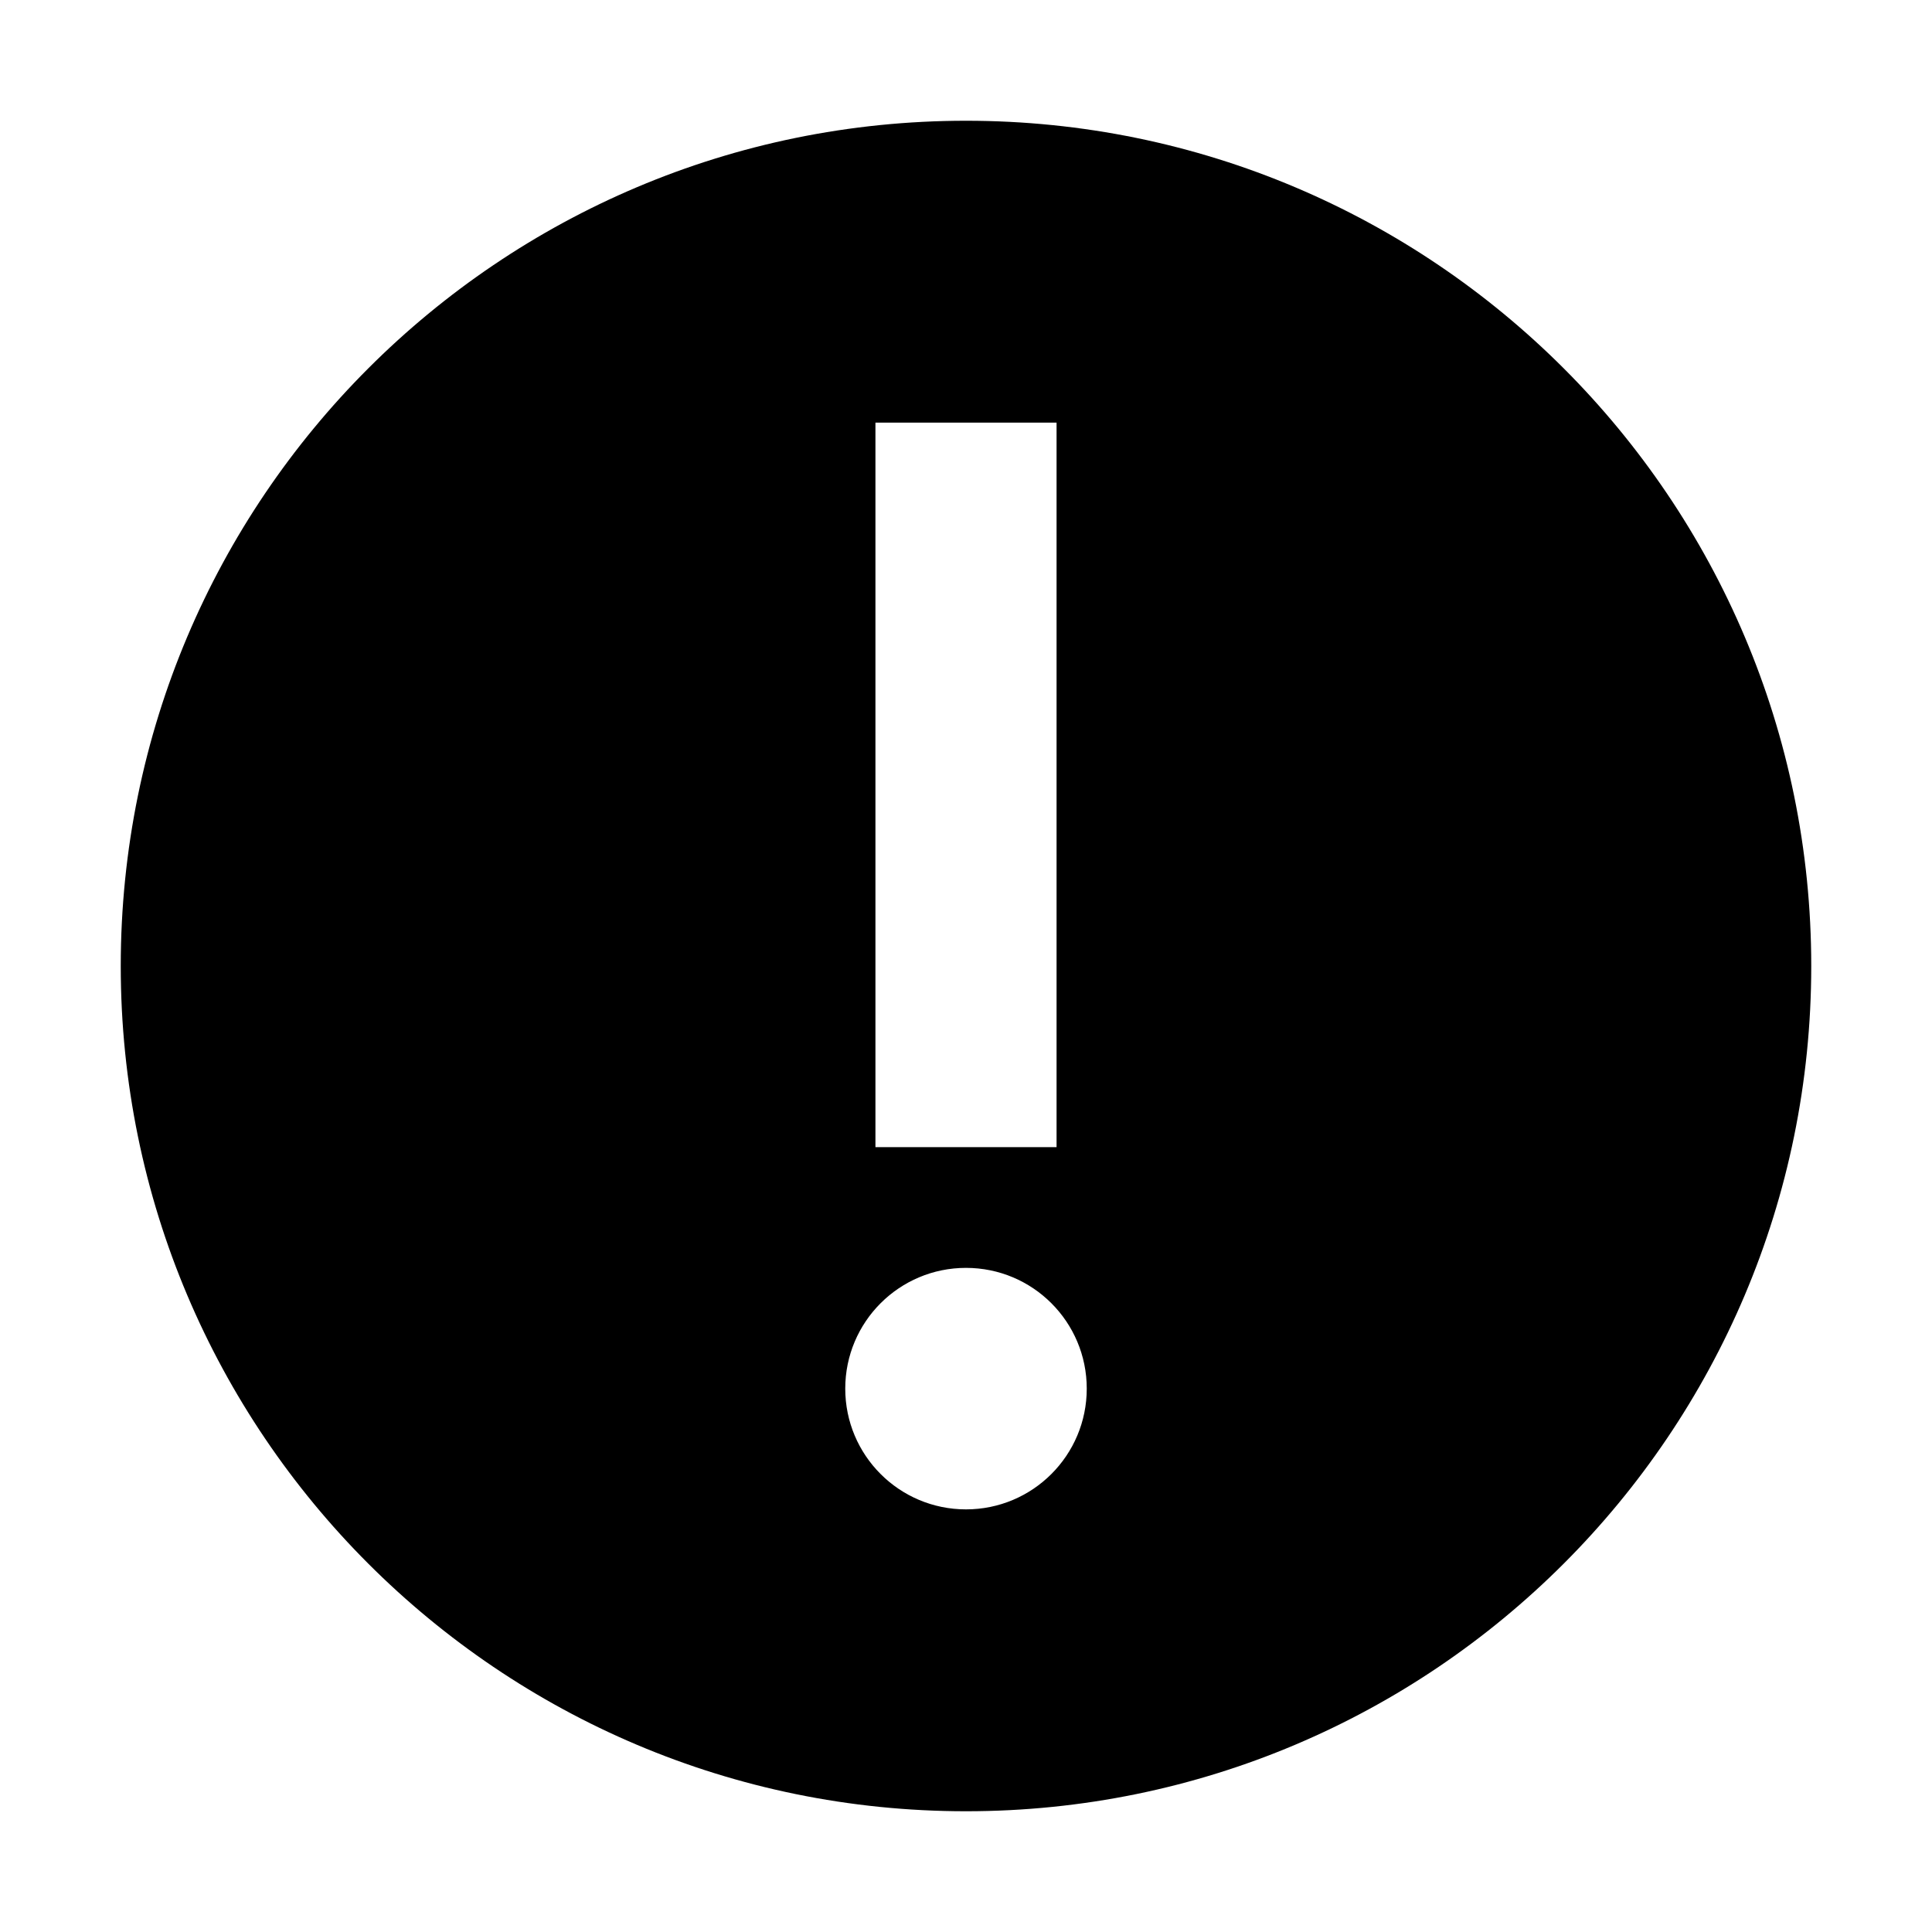
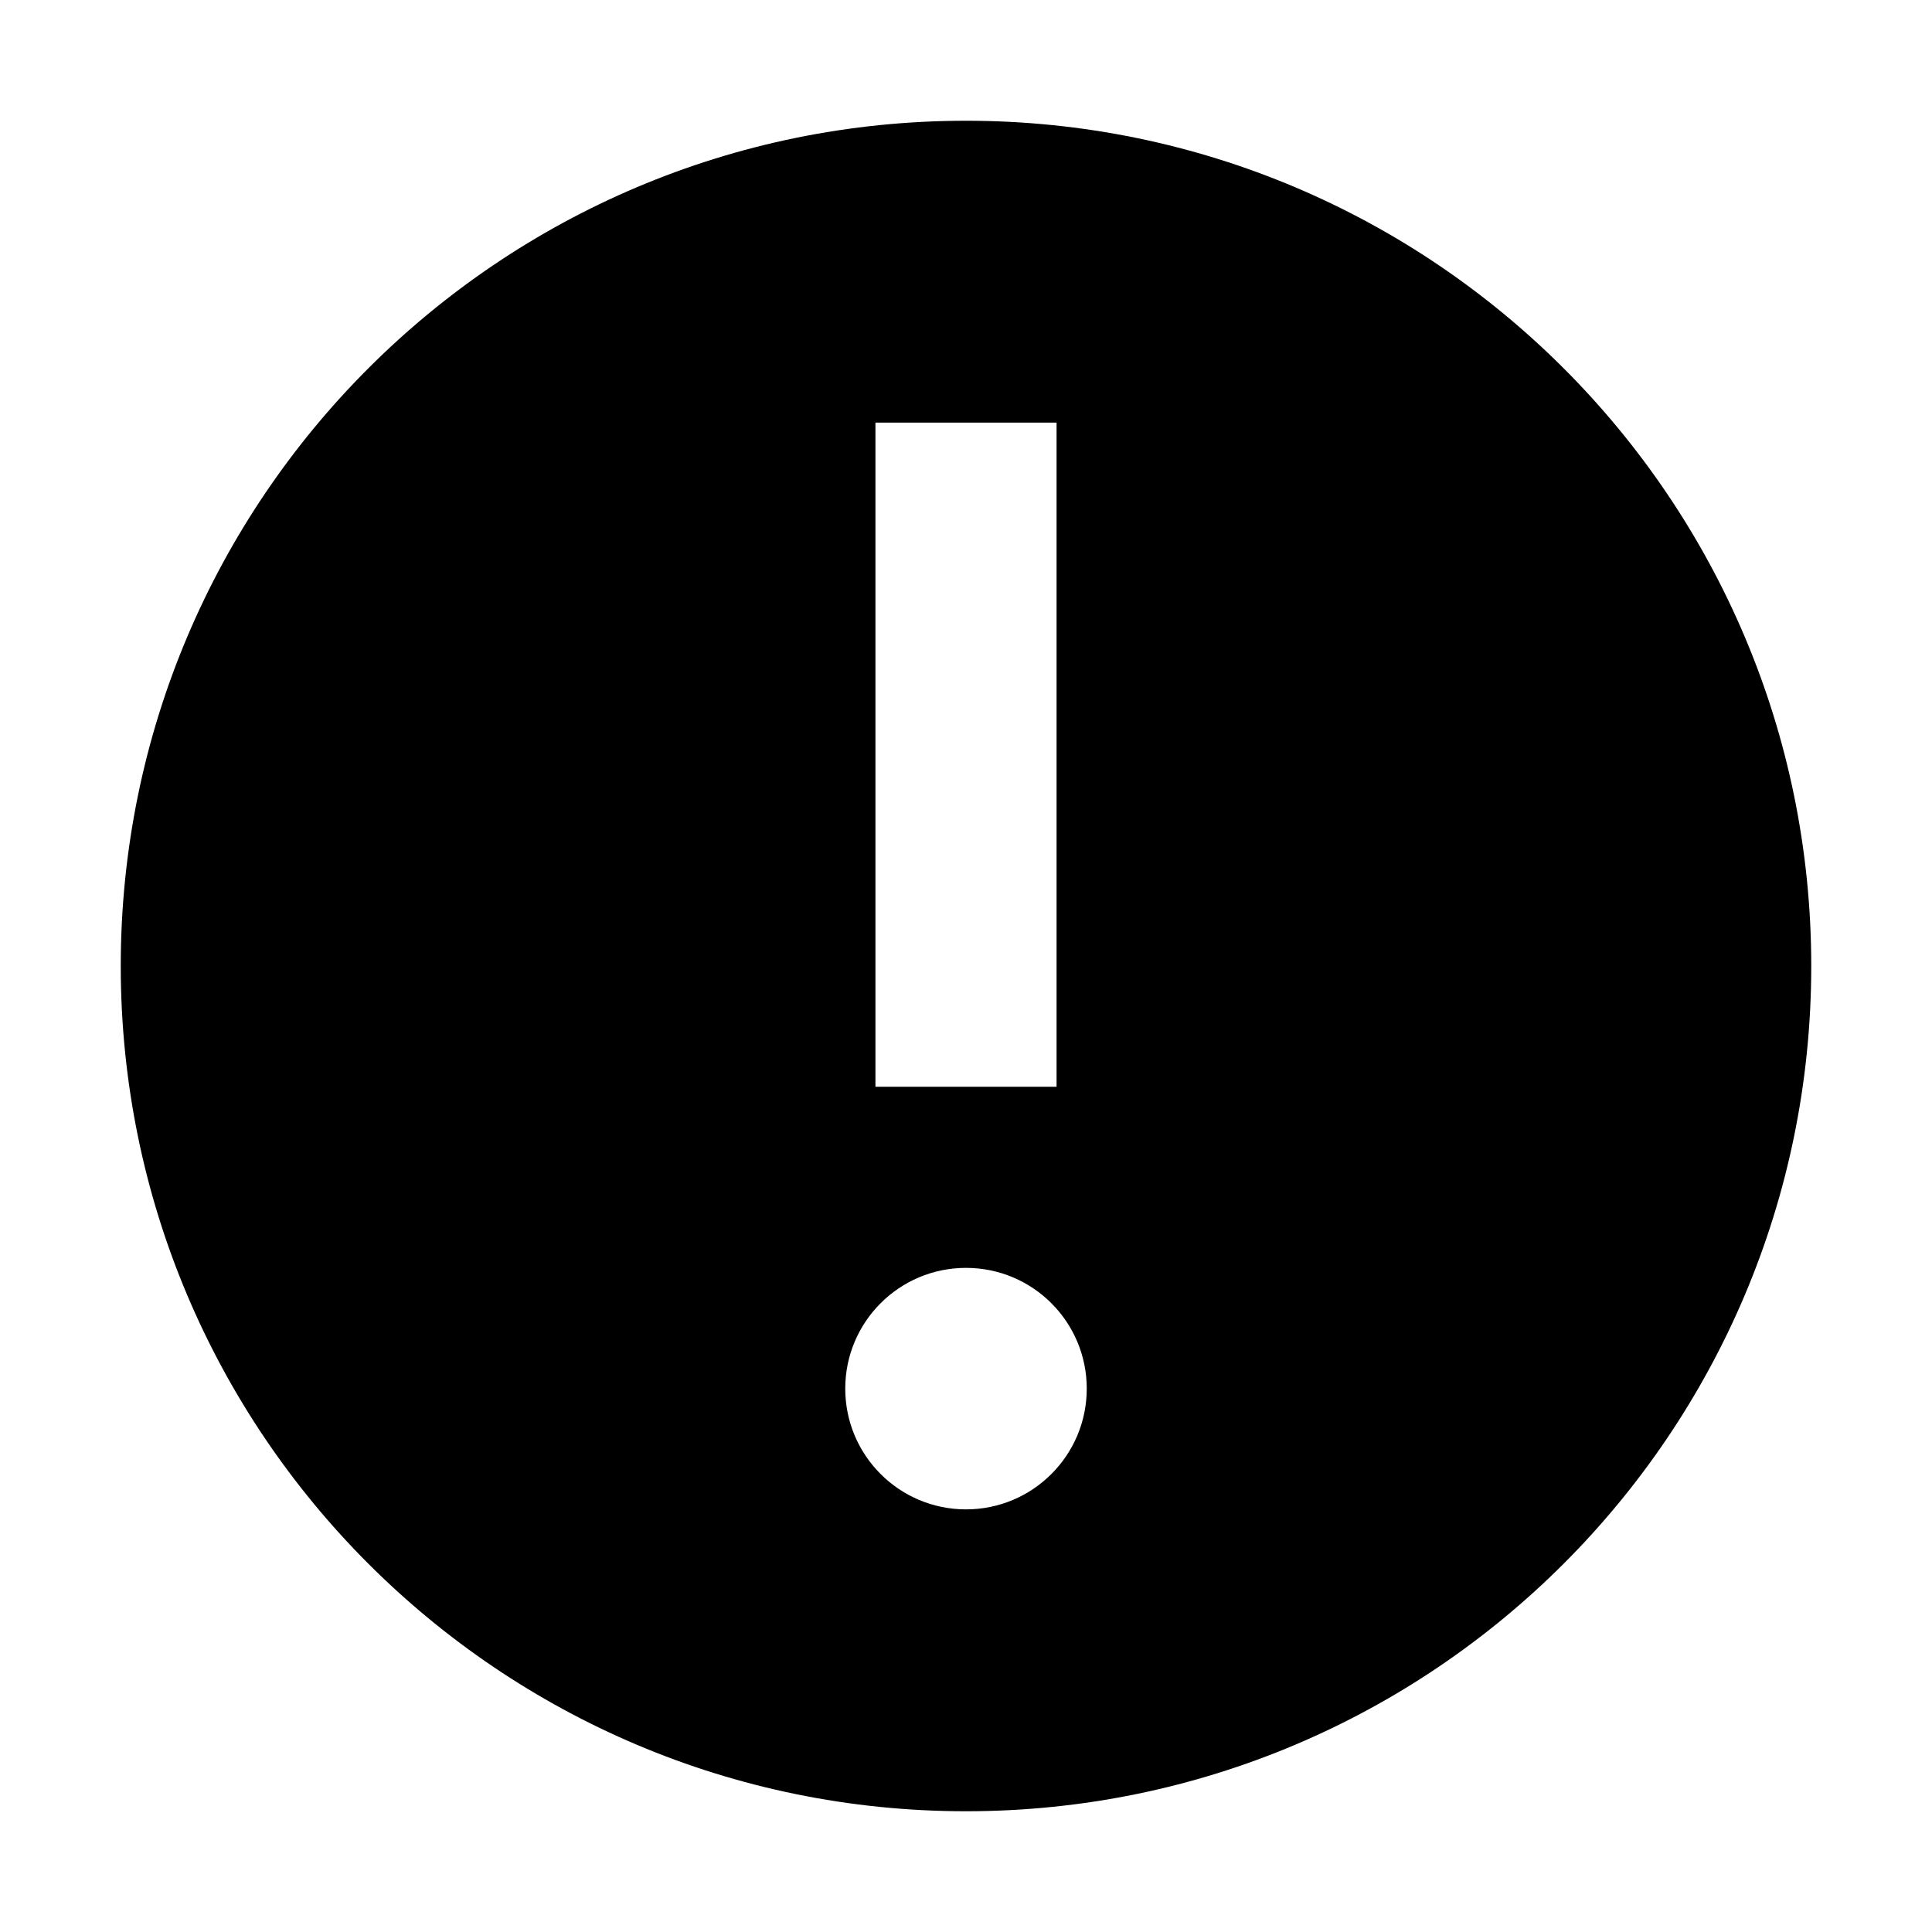
<svg xmlns="http://www.w3.org/2000/svg" width="32" height="32" viewBox="0 0 32 32" fill="none">
-   <path fill-rule="evenodd" clip-rule="evenodd" d="M16 30C23.732 30 30 23.732 30 16C30 8.268 23.732 2 16 2C8.268 2 2 8.268 2 16C2 23.732 8.268 30 16 30ZM14.5 19V7H17.5V19H14.5ZM18 23C18 24.105 17.105 25 16 25C14.895 25 14 24.105 14 23C14 21.895 14.895 21 16 21C17.105 21 18 21.895 18 23Z" fill="black" />
+   <path fill-rule="evenodd" clip-rule="evenodd" d="M16 30C23.732 30 30 23.732 30 16C30 8.268 23.732 2 16 2C8.268 2 2 8.268 2 16C2 23.732 8.268 30 16 30ZM14.5 18V7H17.5V18H14.5ZM18 23C18 24.105 17.105 25 16 25C14.895 25 14 24.105 14 23C14 21.895 14.895 21 16 21C17.105 21 18 21.895 18 23Z" fill="black" />
</svg>
